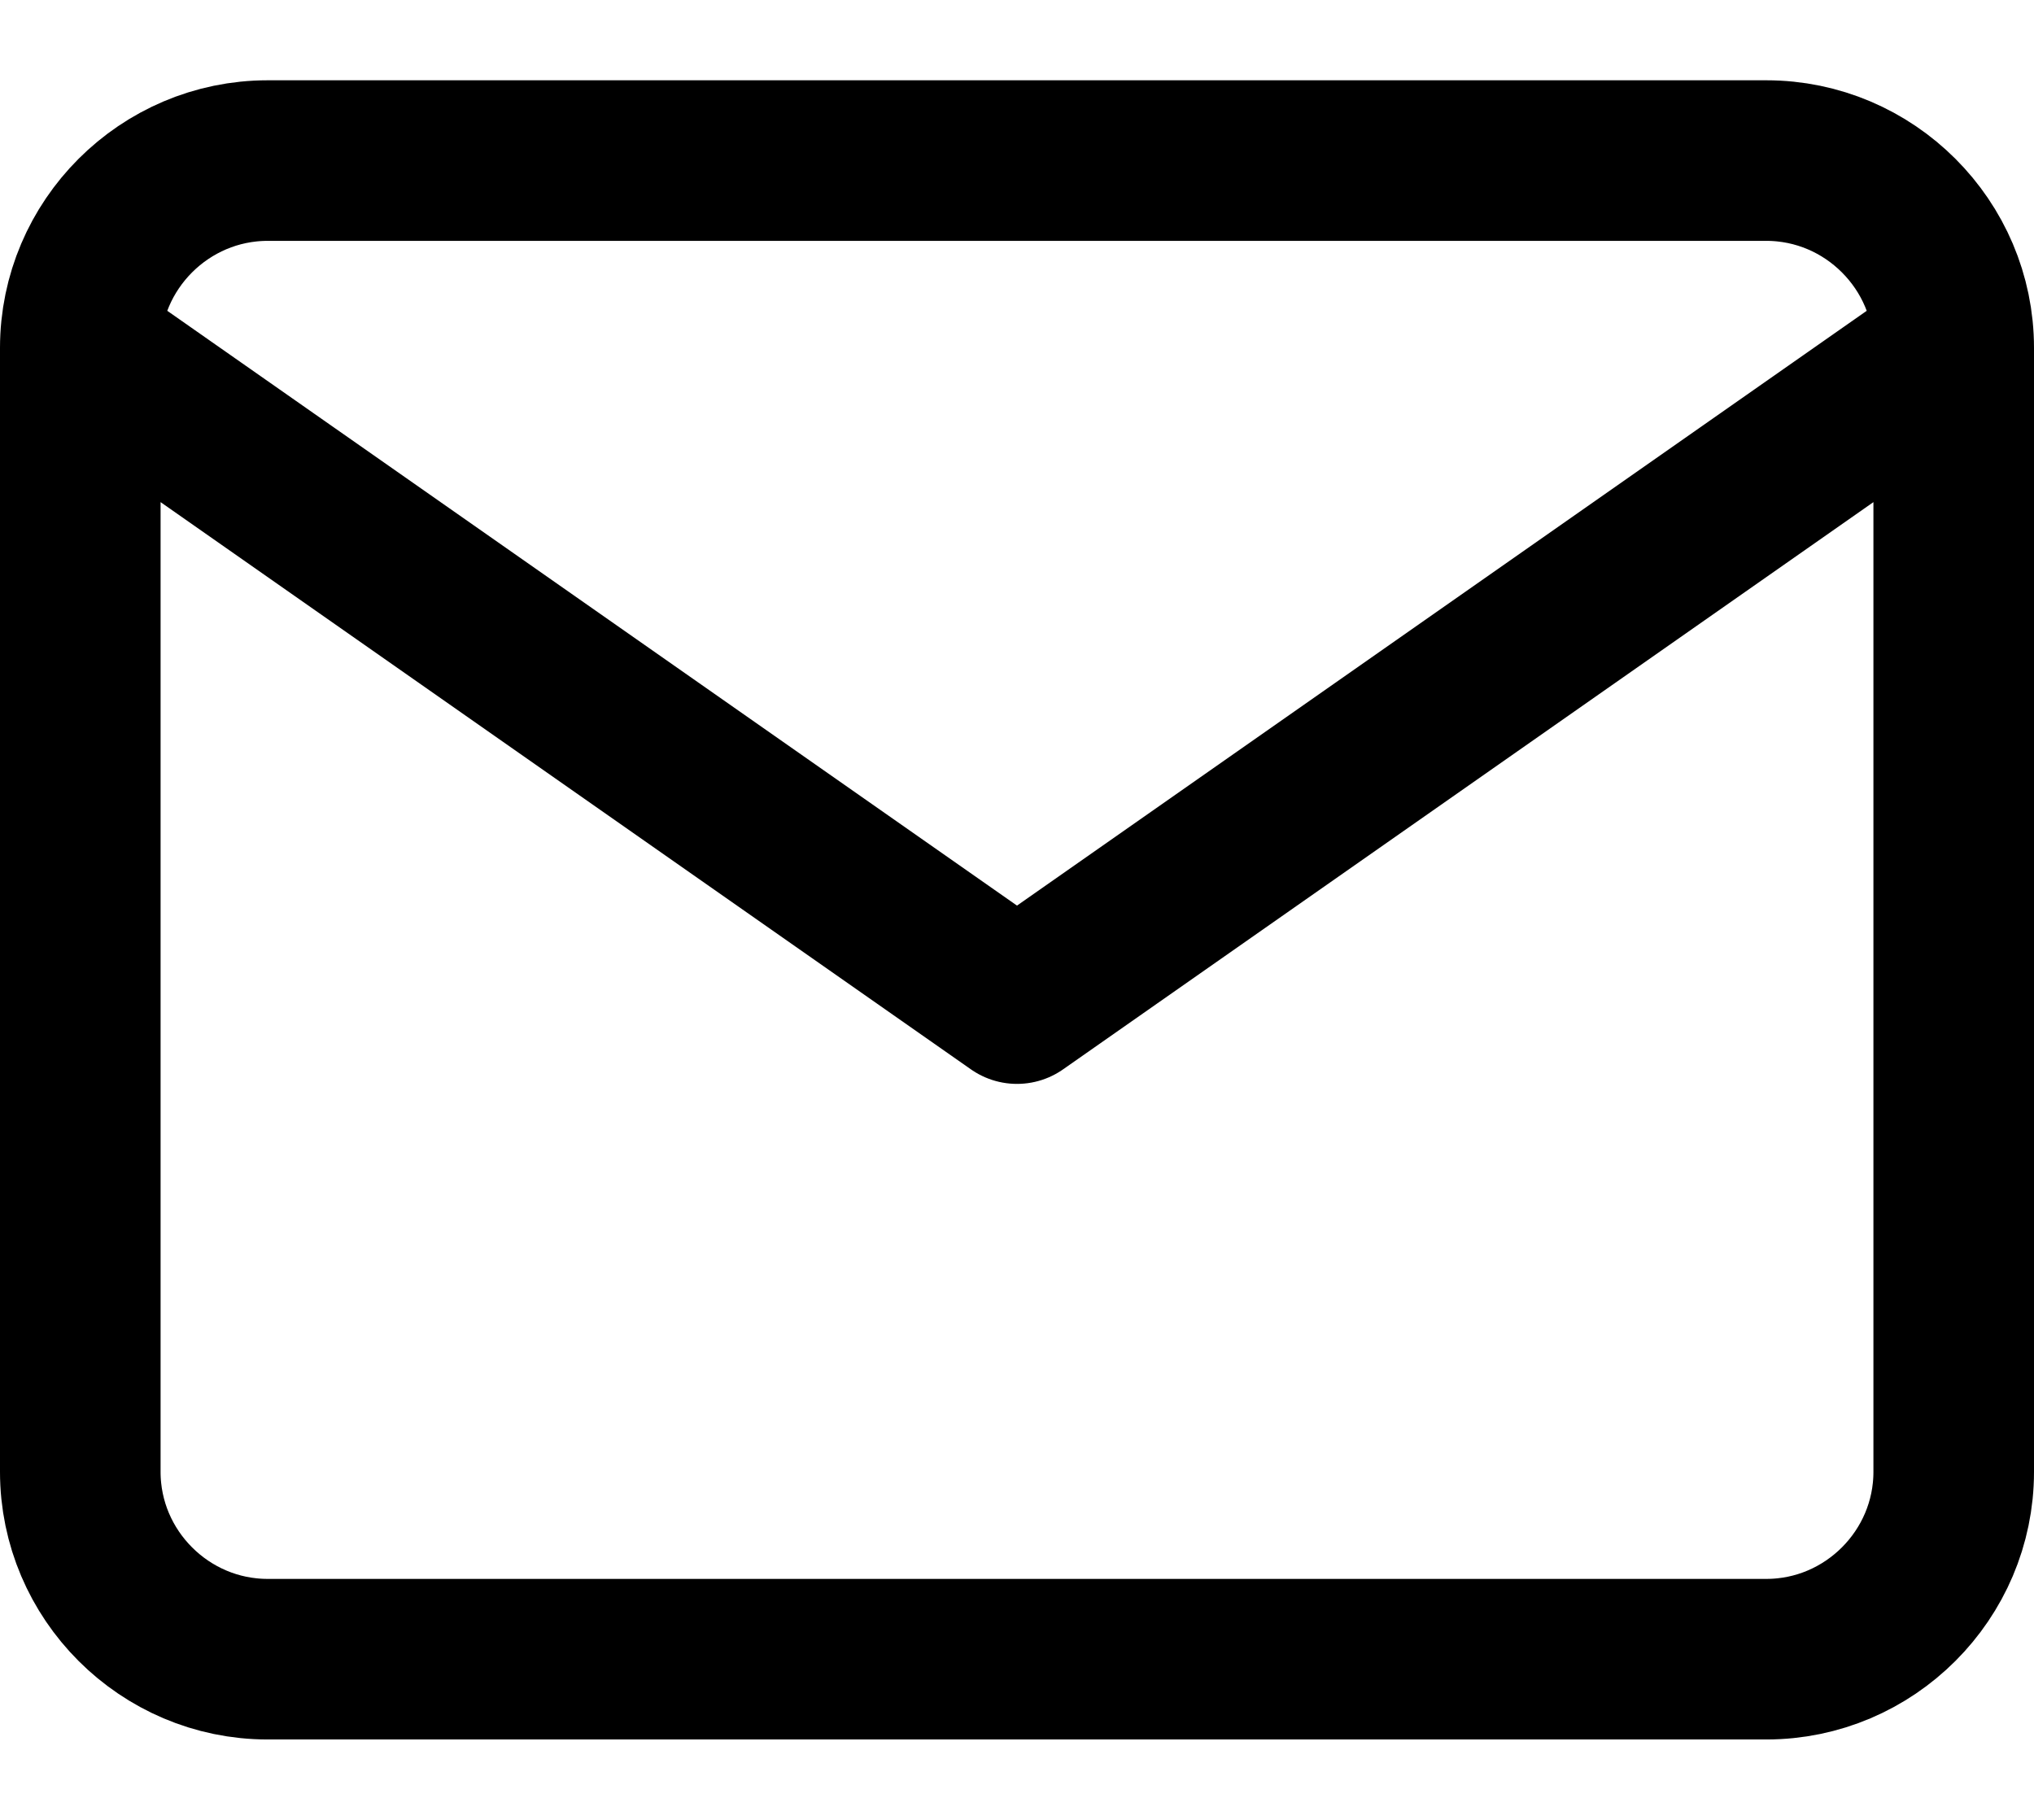
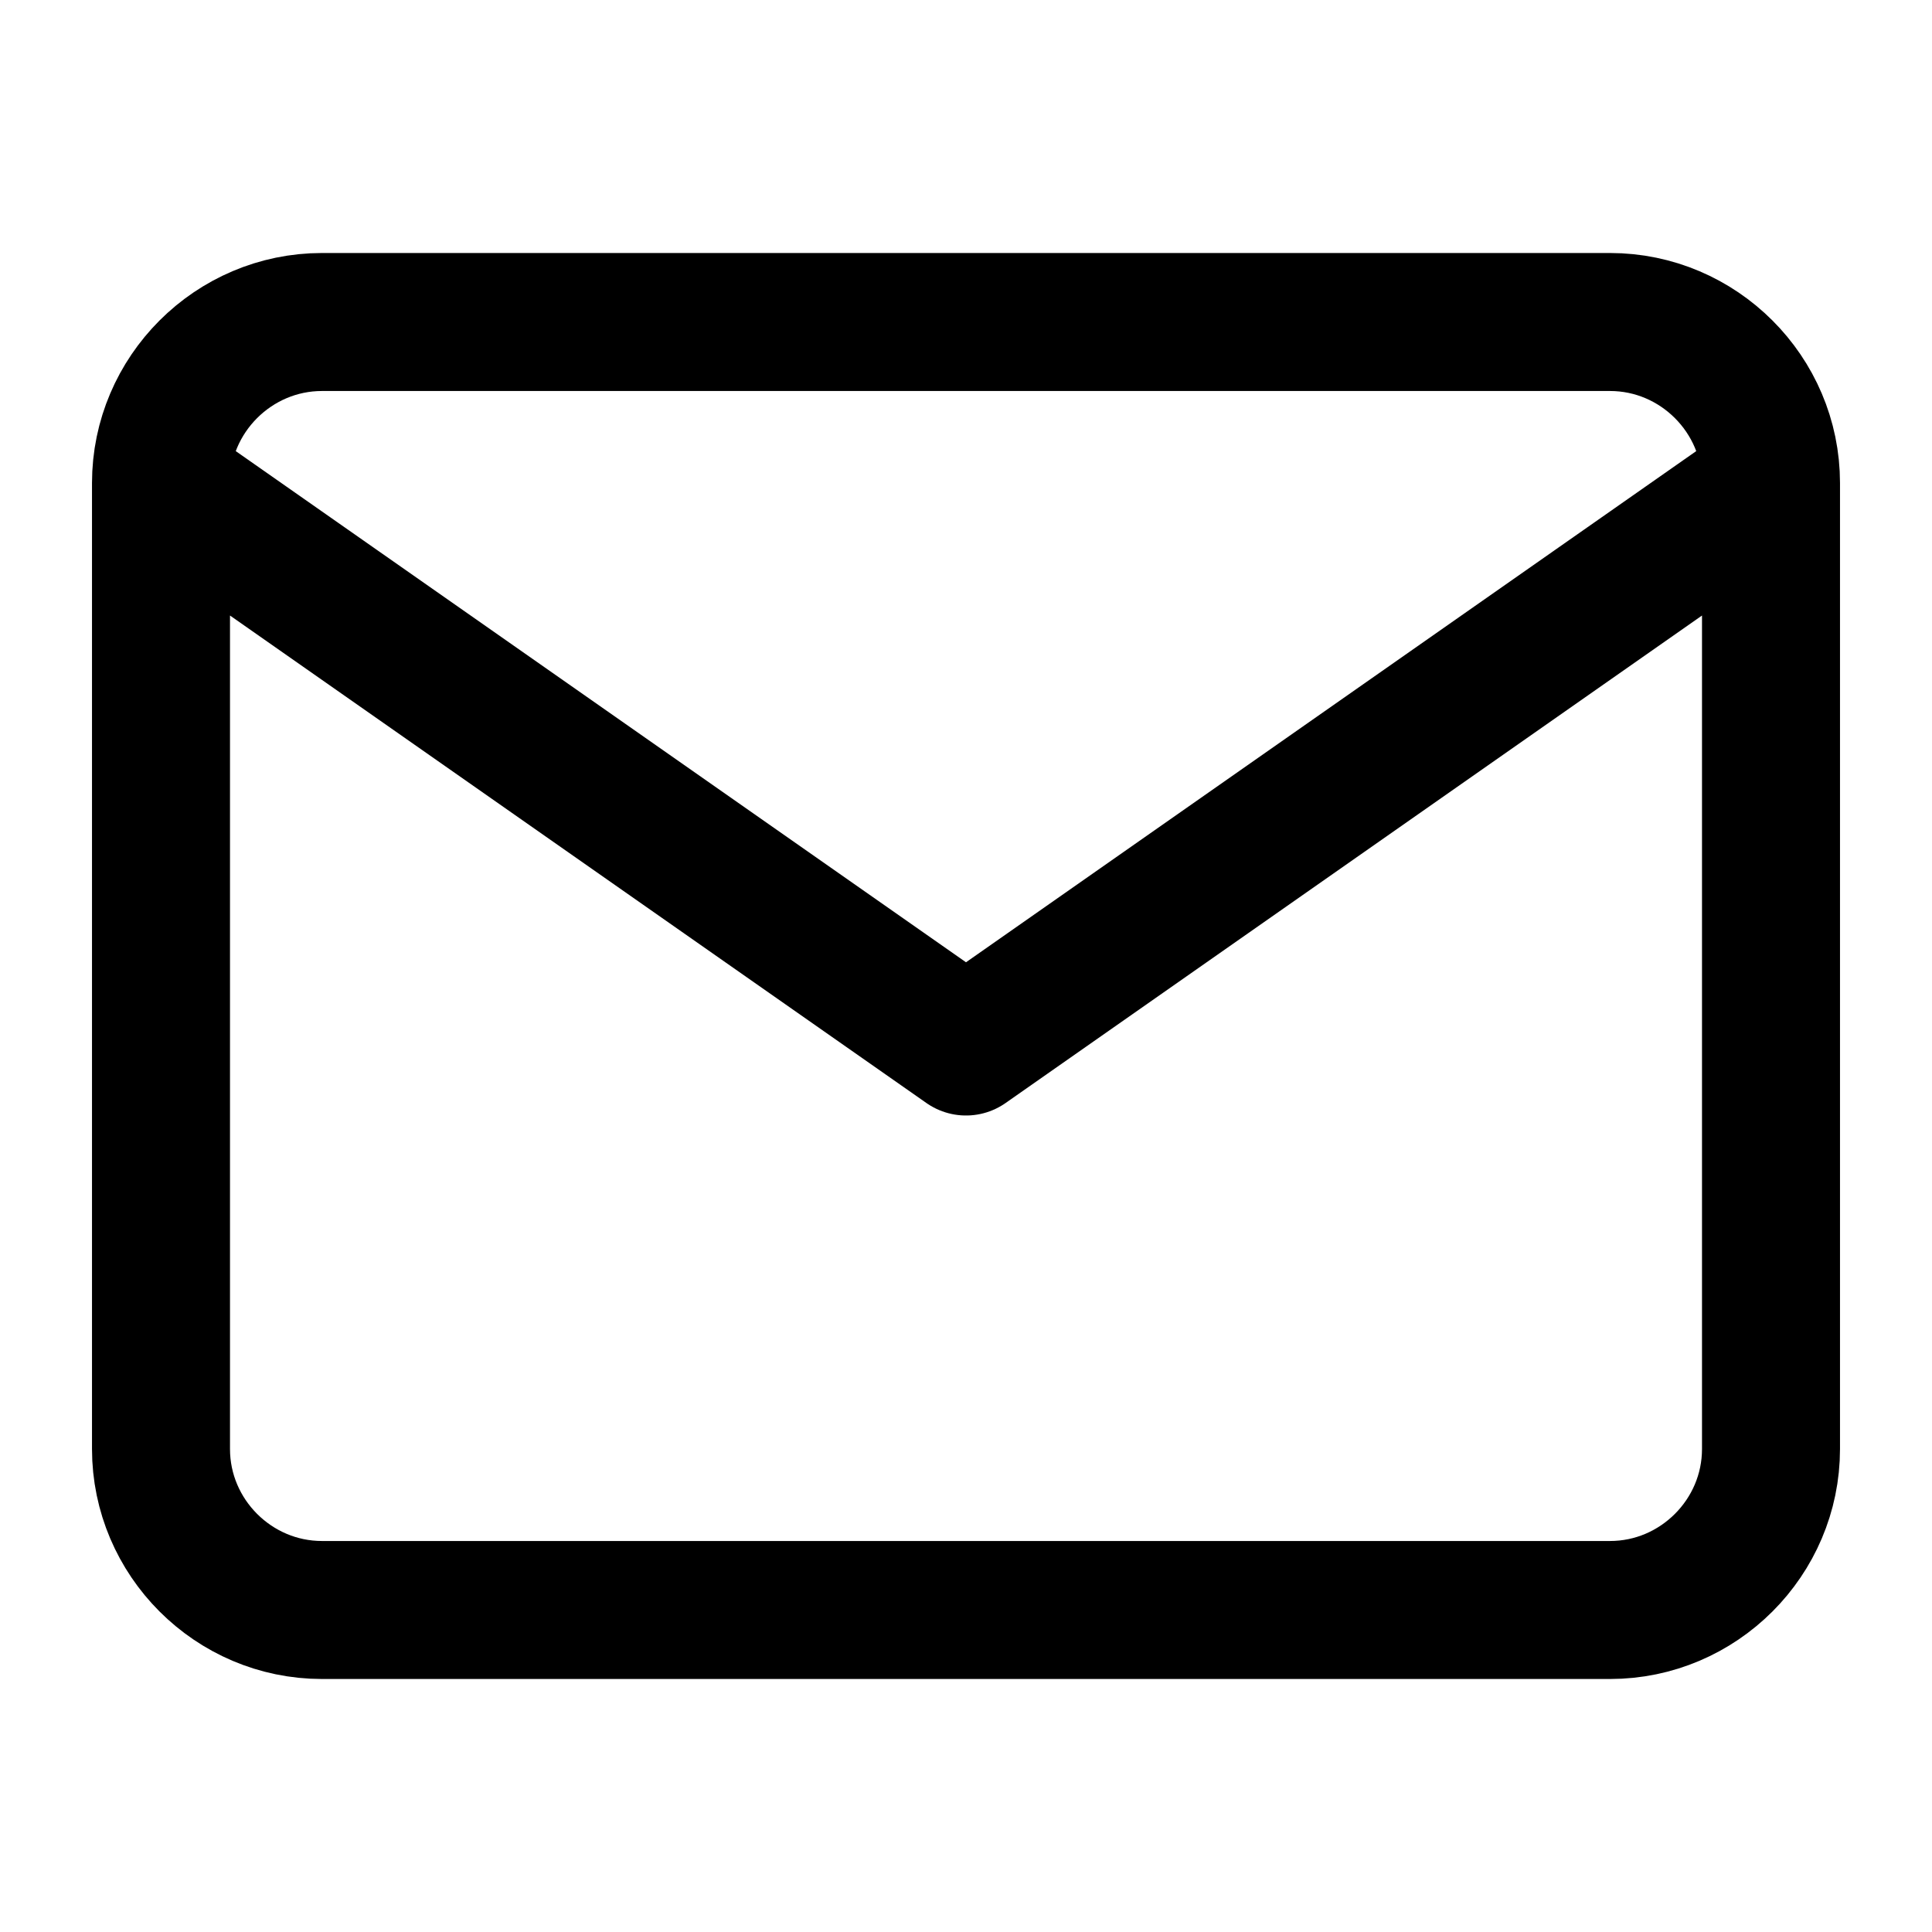
- <svg xmlns="http://www.w3.org/2000/svg" width="19" height="17" viewBox="0 0 19 17" fill="none">
-   <path d="M18.25 3.25C18.25 2.287 17.462 1.5 16.5 1.5H2.5C1.538 1.5 0.75 2.287 0.75 3.25M18.25 3.25V13.749C18.25 14.712 17.462 15.499 16.5 15.499H2.5C1.538 15.499 0.75 14.712 0.75 13.749V3.25M18.25 3.25L9.5 9.375L0.75 3.25" stroke="black" stroke-width="1.5" stroke-linecap="round" stroke-linejoin="round" />
+ <svg xmlns="http://www.w3.org/2000/svg" width="21" height="21" viewBox="0 0 21 21" fill="none">
+   <path d="M19.25 5.25C19.25 4.288 18.462 3.5 17.5 3.5H3.5C2.538 3.5 1.75 4.288 1.75 5.25M19.25 5.25V15.75C19.25 16.712 18.462 17.5 17.5 17.5H3.5C2.538 17.5 1.75 16.712 1.75 15.75V5.25M19.25 5.25L10.5 11.375L1.75 5.25" stroke="black" stroke-width="1.5" stroke-linecap="round" stroke-linejoin="round" />
</svg>
